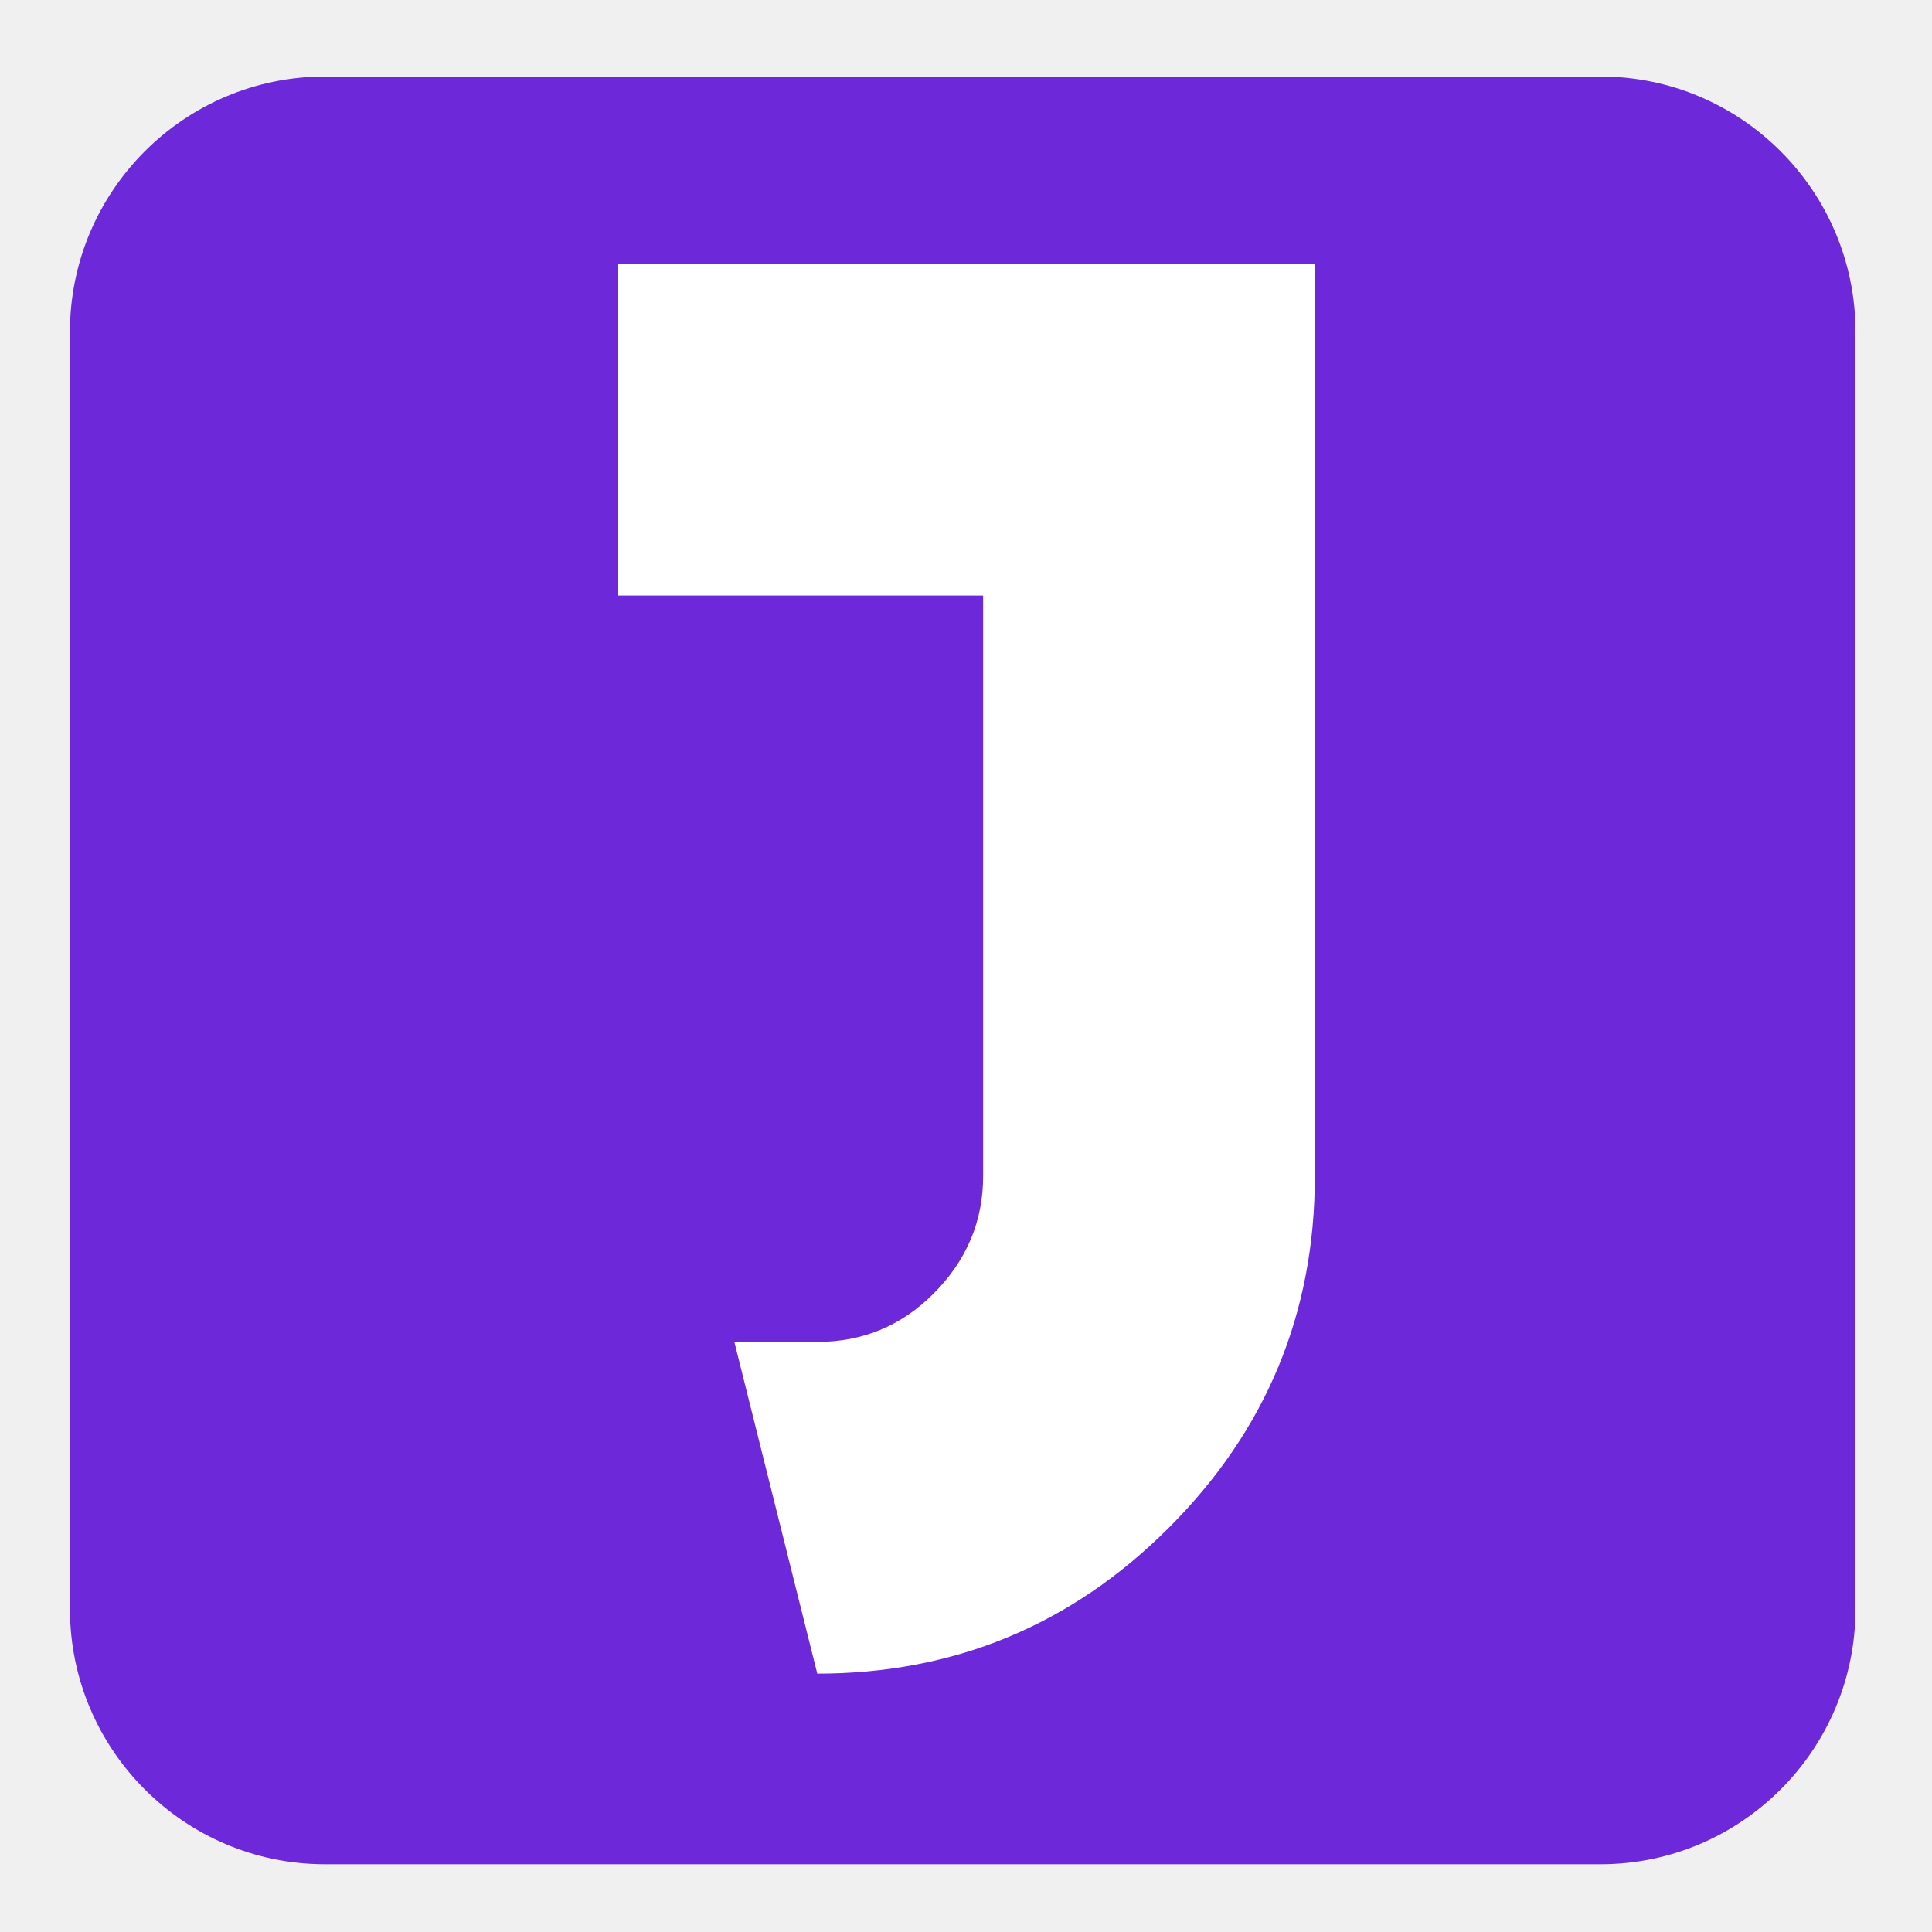
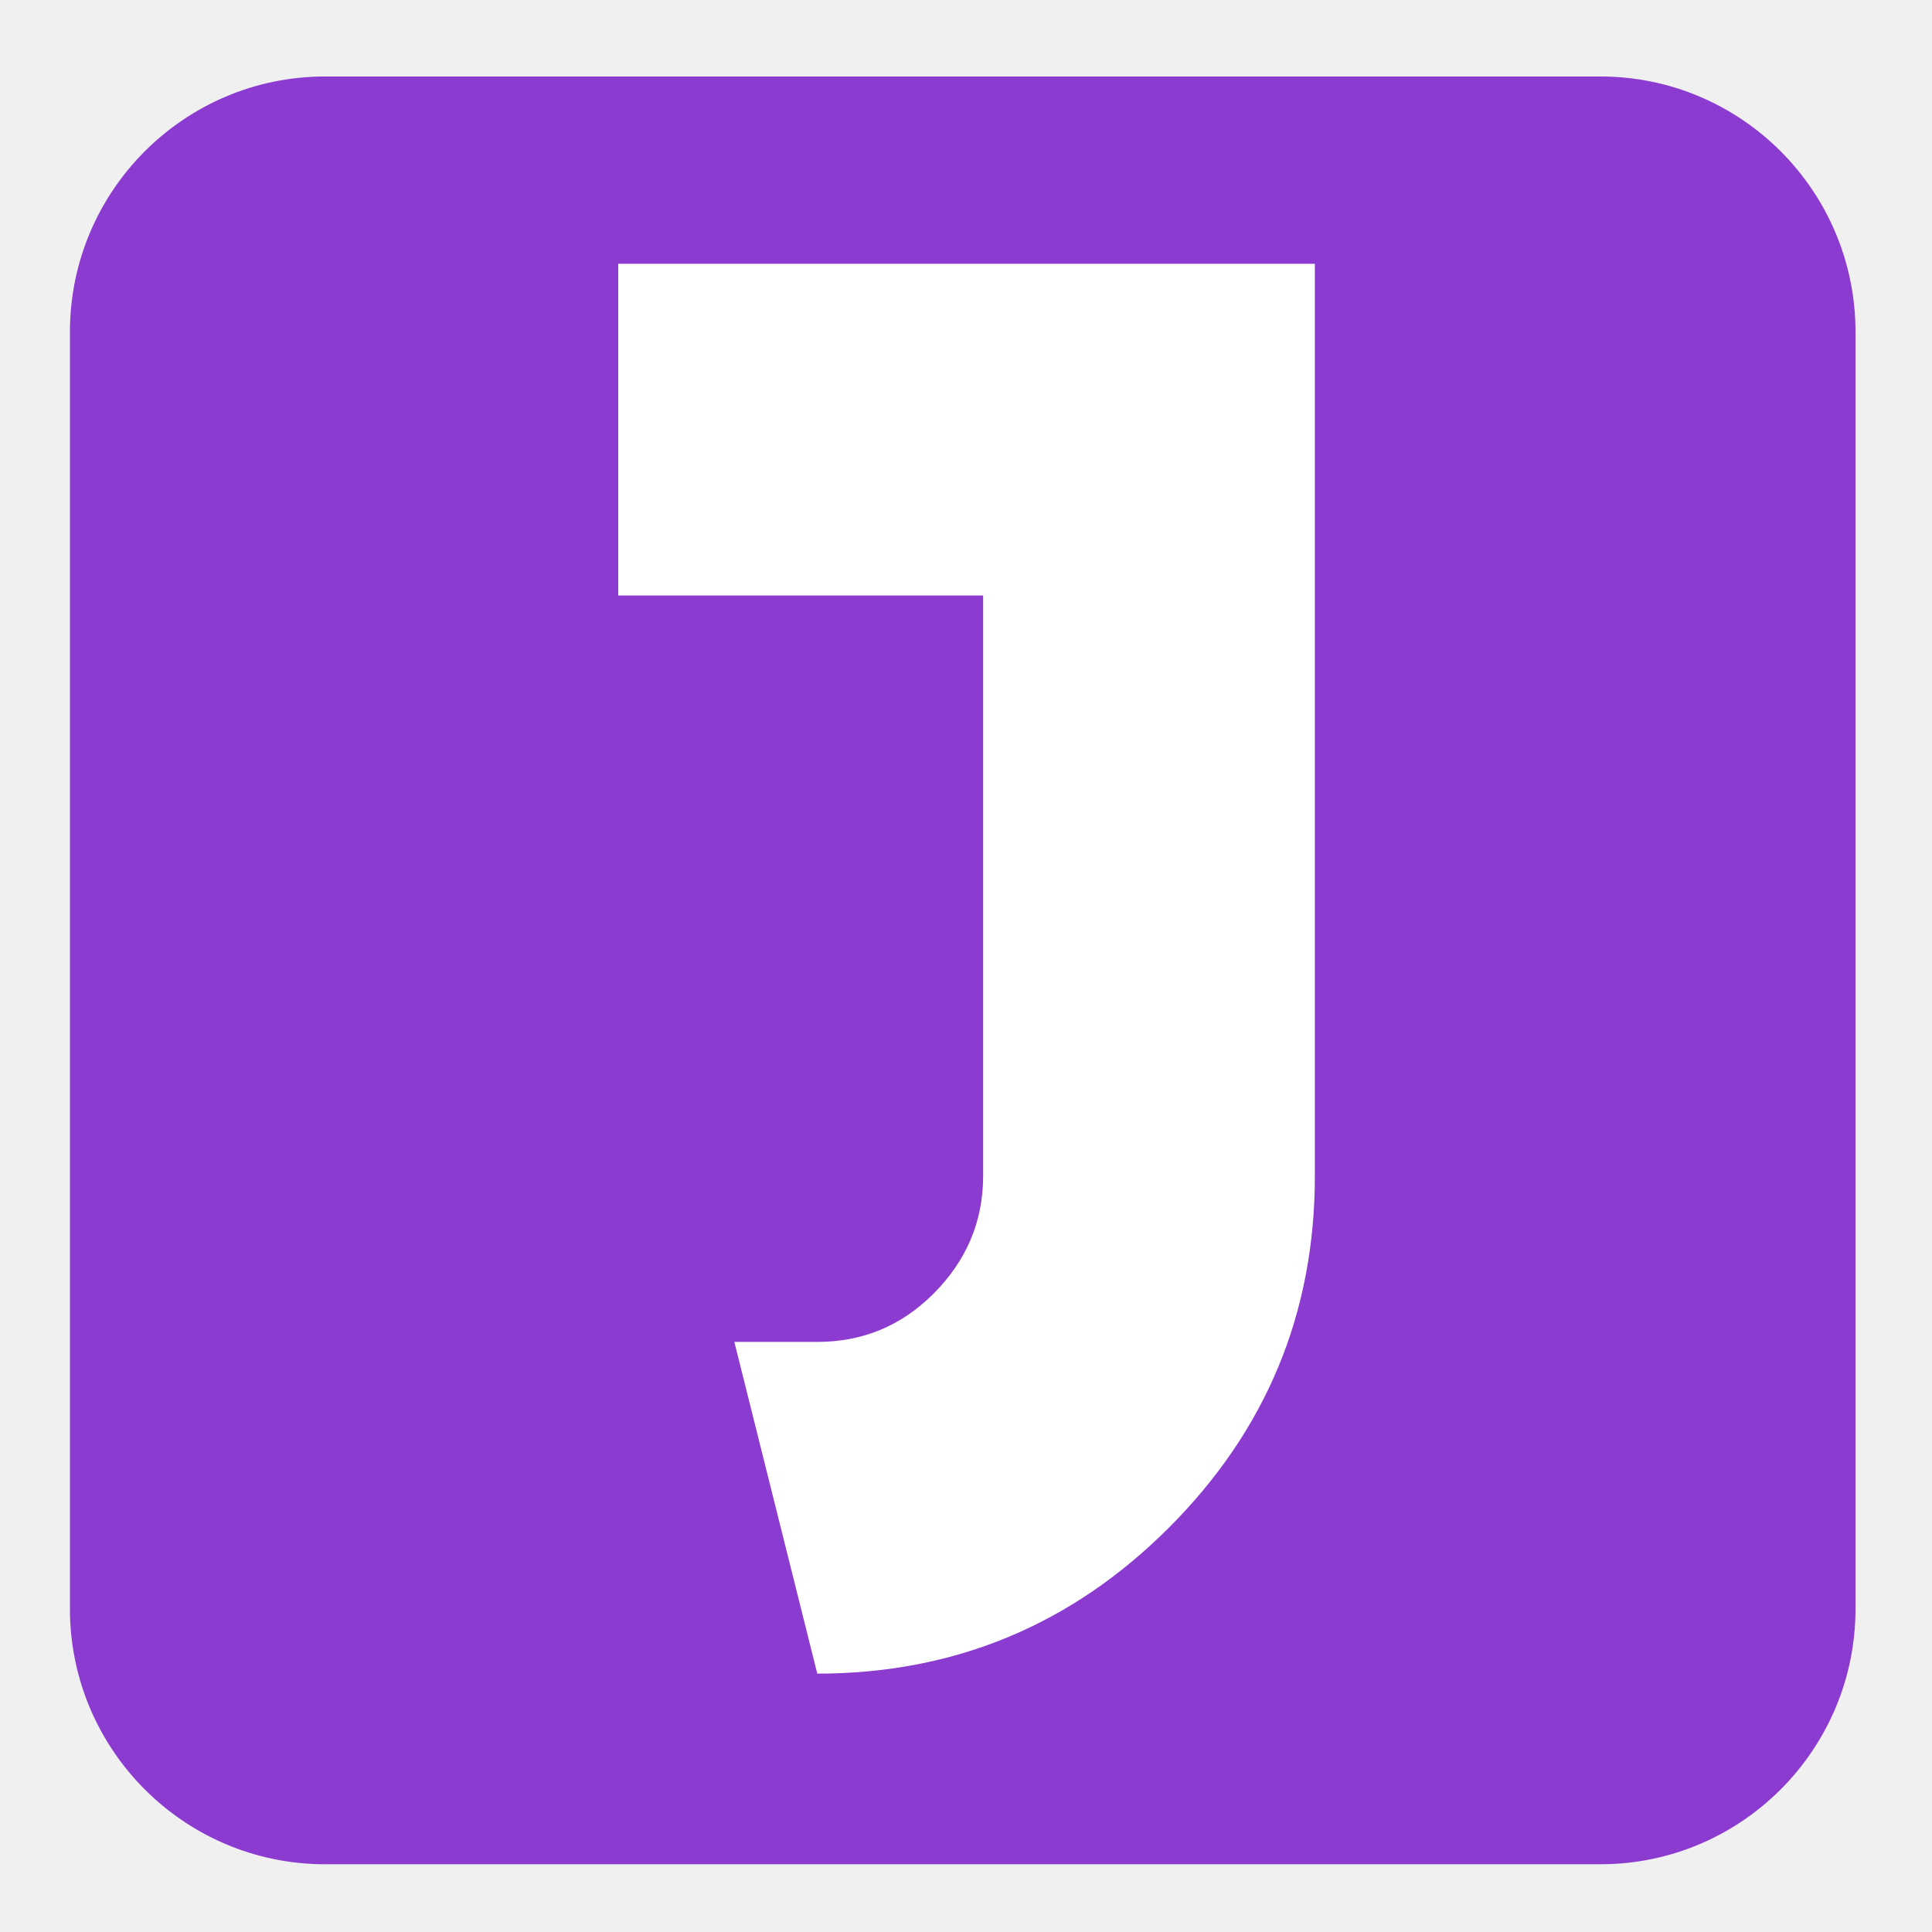
<svg xmlns="http://www.w3.org/2000/svg" version="1.2" viewBox="0 0 884 884" width="884" height="884">
  <style>
		tspan { white-space:pre } 
- 		.s0 { fill: rgb(109, 40, 217)} 
+ 		.s0 { fill: rgb(139 59 208)} 
		.s1 { fill: #ffffff } 
	</style>
  <path id="Shape 8" class="s0" d="m32 151.86c0-64.46 52.34-116.86 116.71-116.86h583.58c64.37 0 116.71 52.4 116.71 116.86v584.28c0 64.46-52.34 116.86-116.71 116.86h-583.58c-64.37 0-116.71-52.4-116.71-116.86z" />
  <path id="Shape 7" fill-rule="evenodd" class="s0" d="m50.1 377.1l0.8 0.4-0.8 0.4z" />
  <path id="J" class="s1" d="m601.62 120.7v417.41q0 94.1-66.78 160.89-66.79 66.78-160.89 66.78l-37.95-151.78h37.95q31.11 0 53.12-22.01 22.77-22.77 22.77-53.88v-265.62h-166.96v-151.79z" />
</svg>
